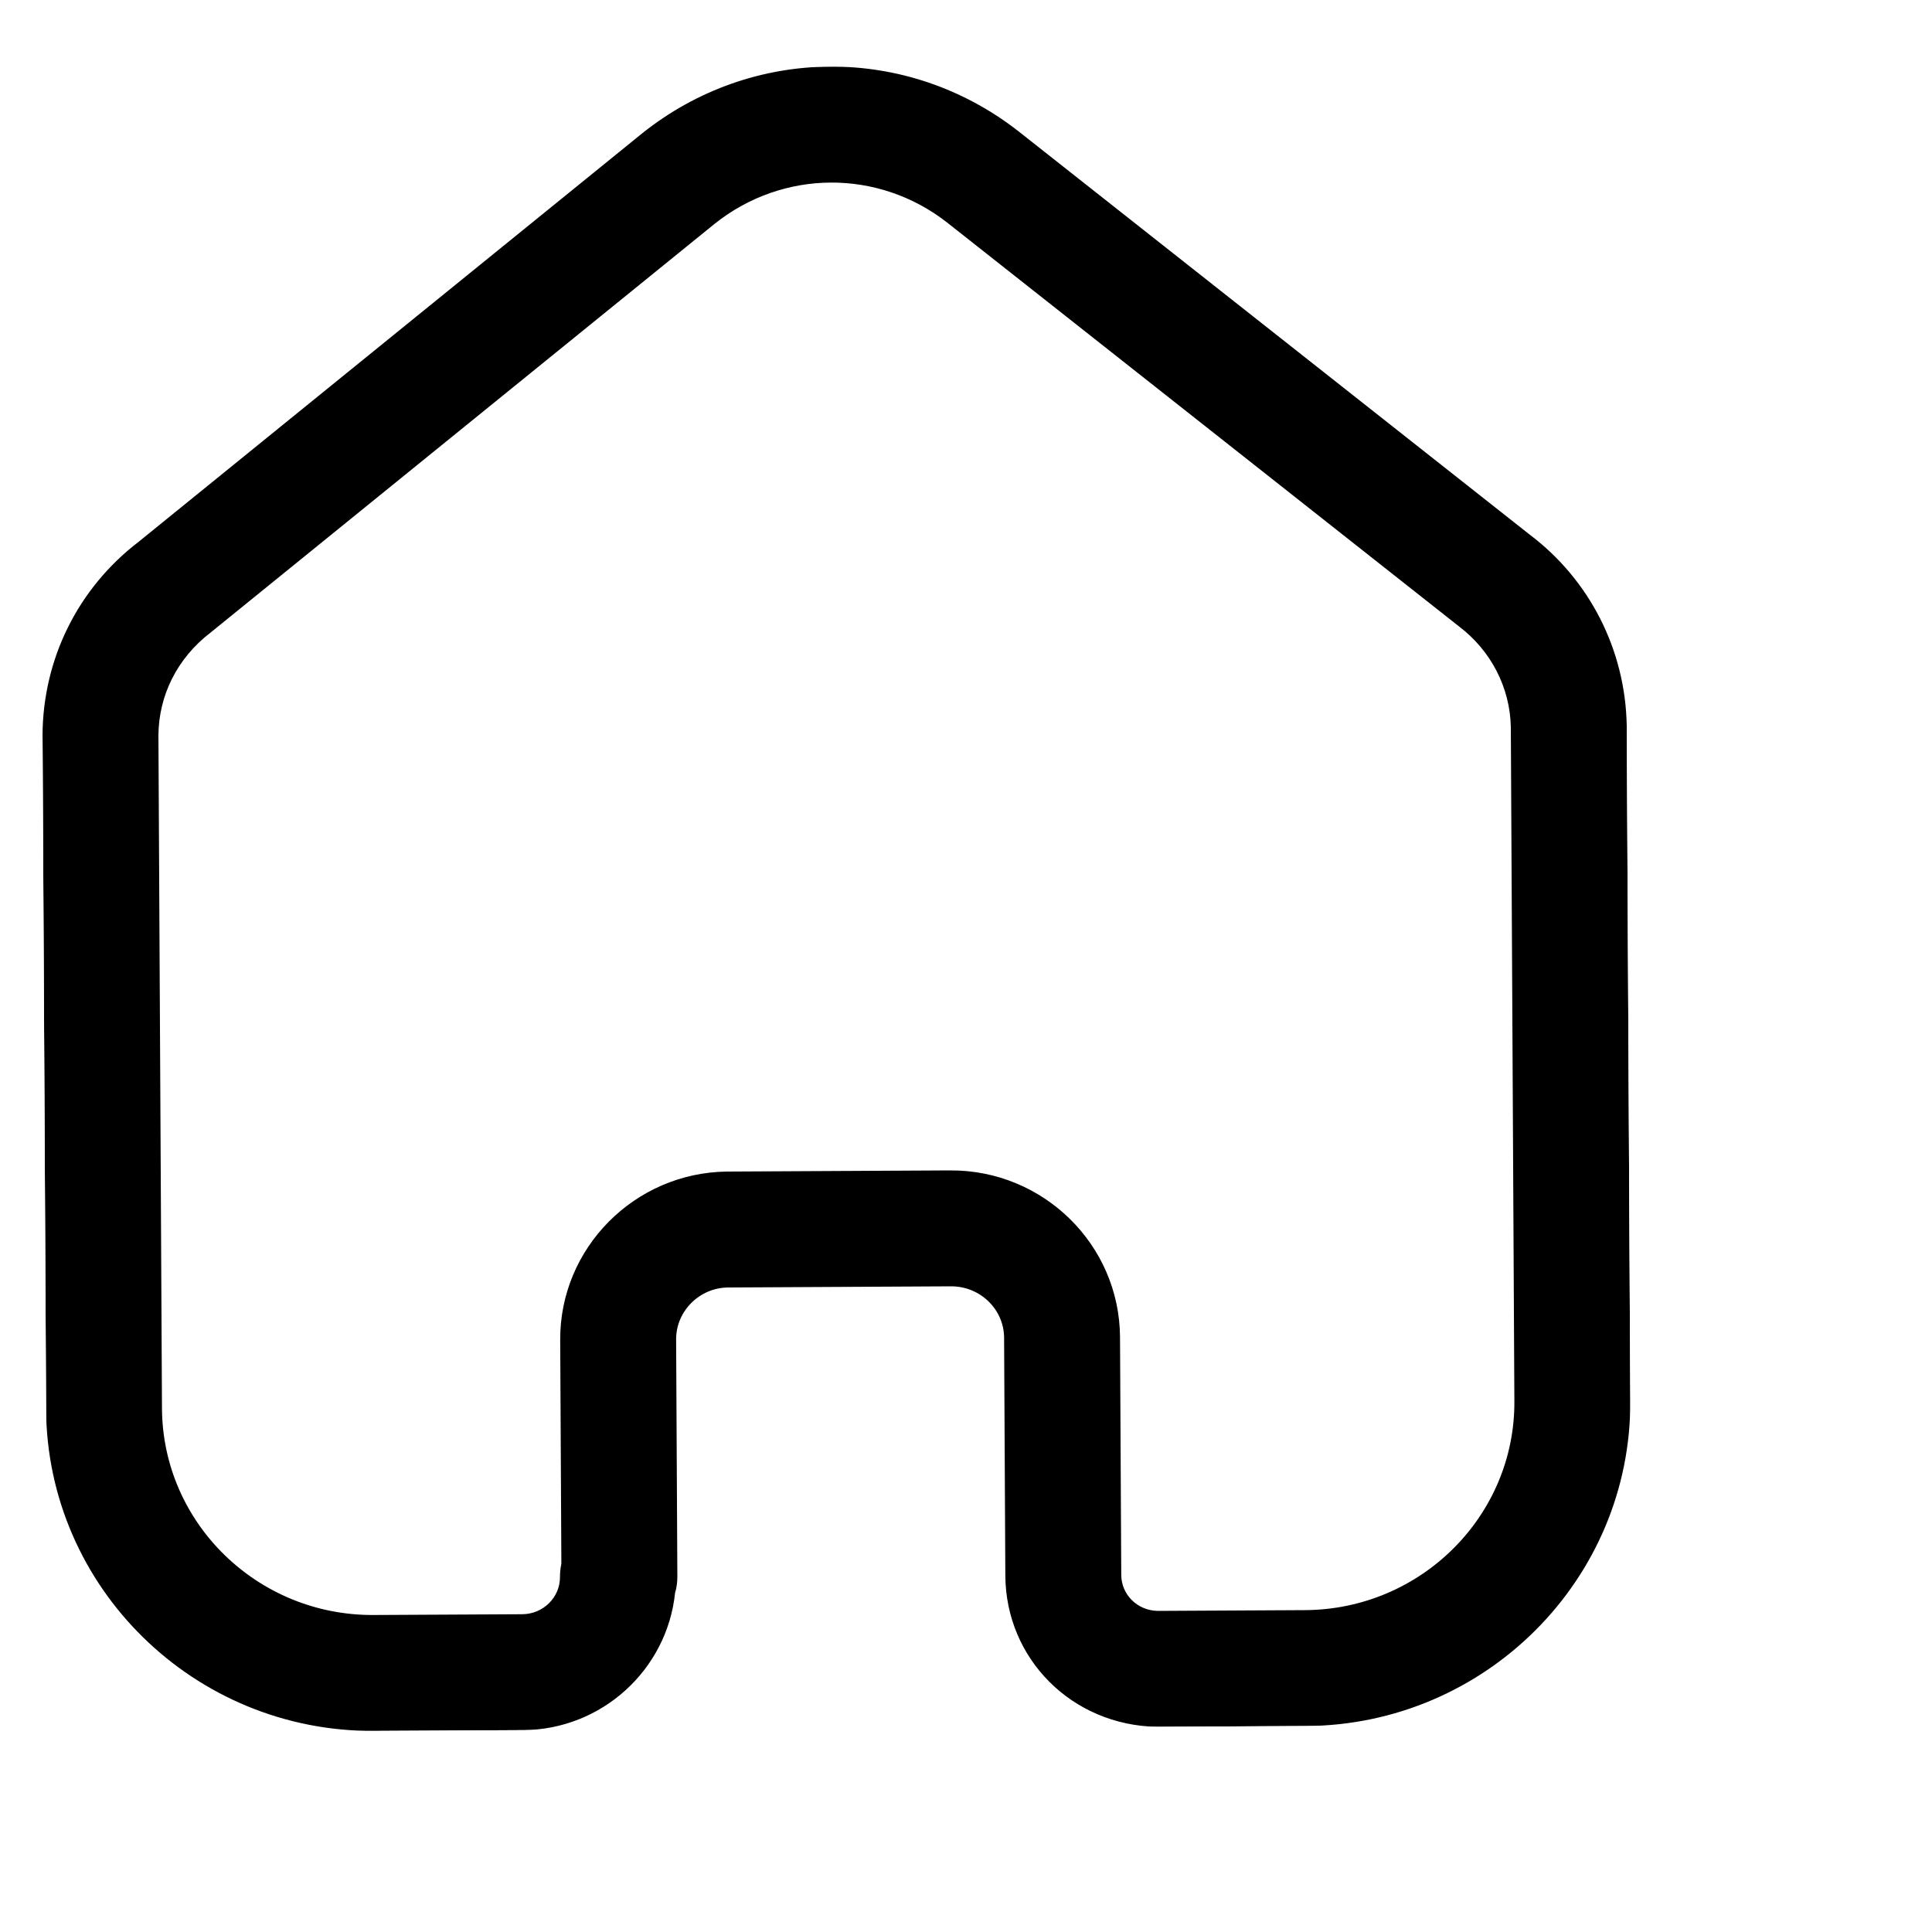
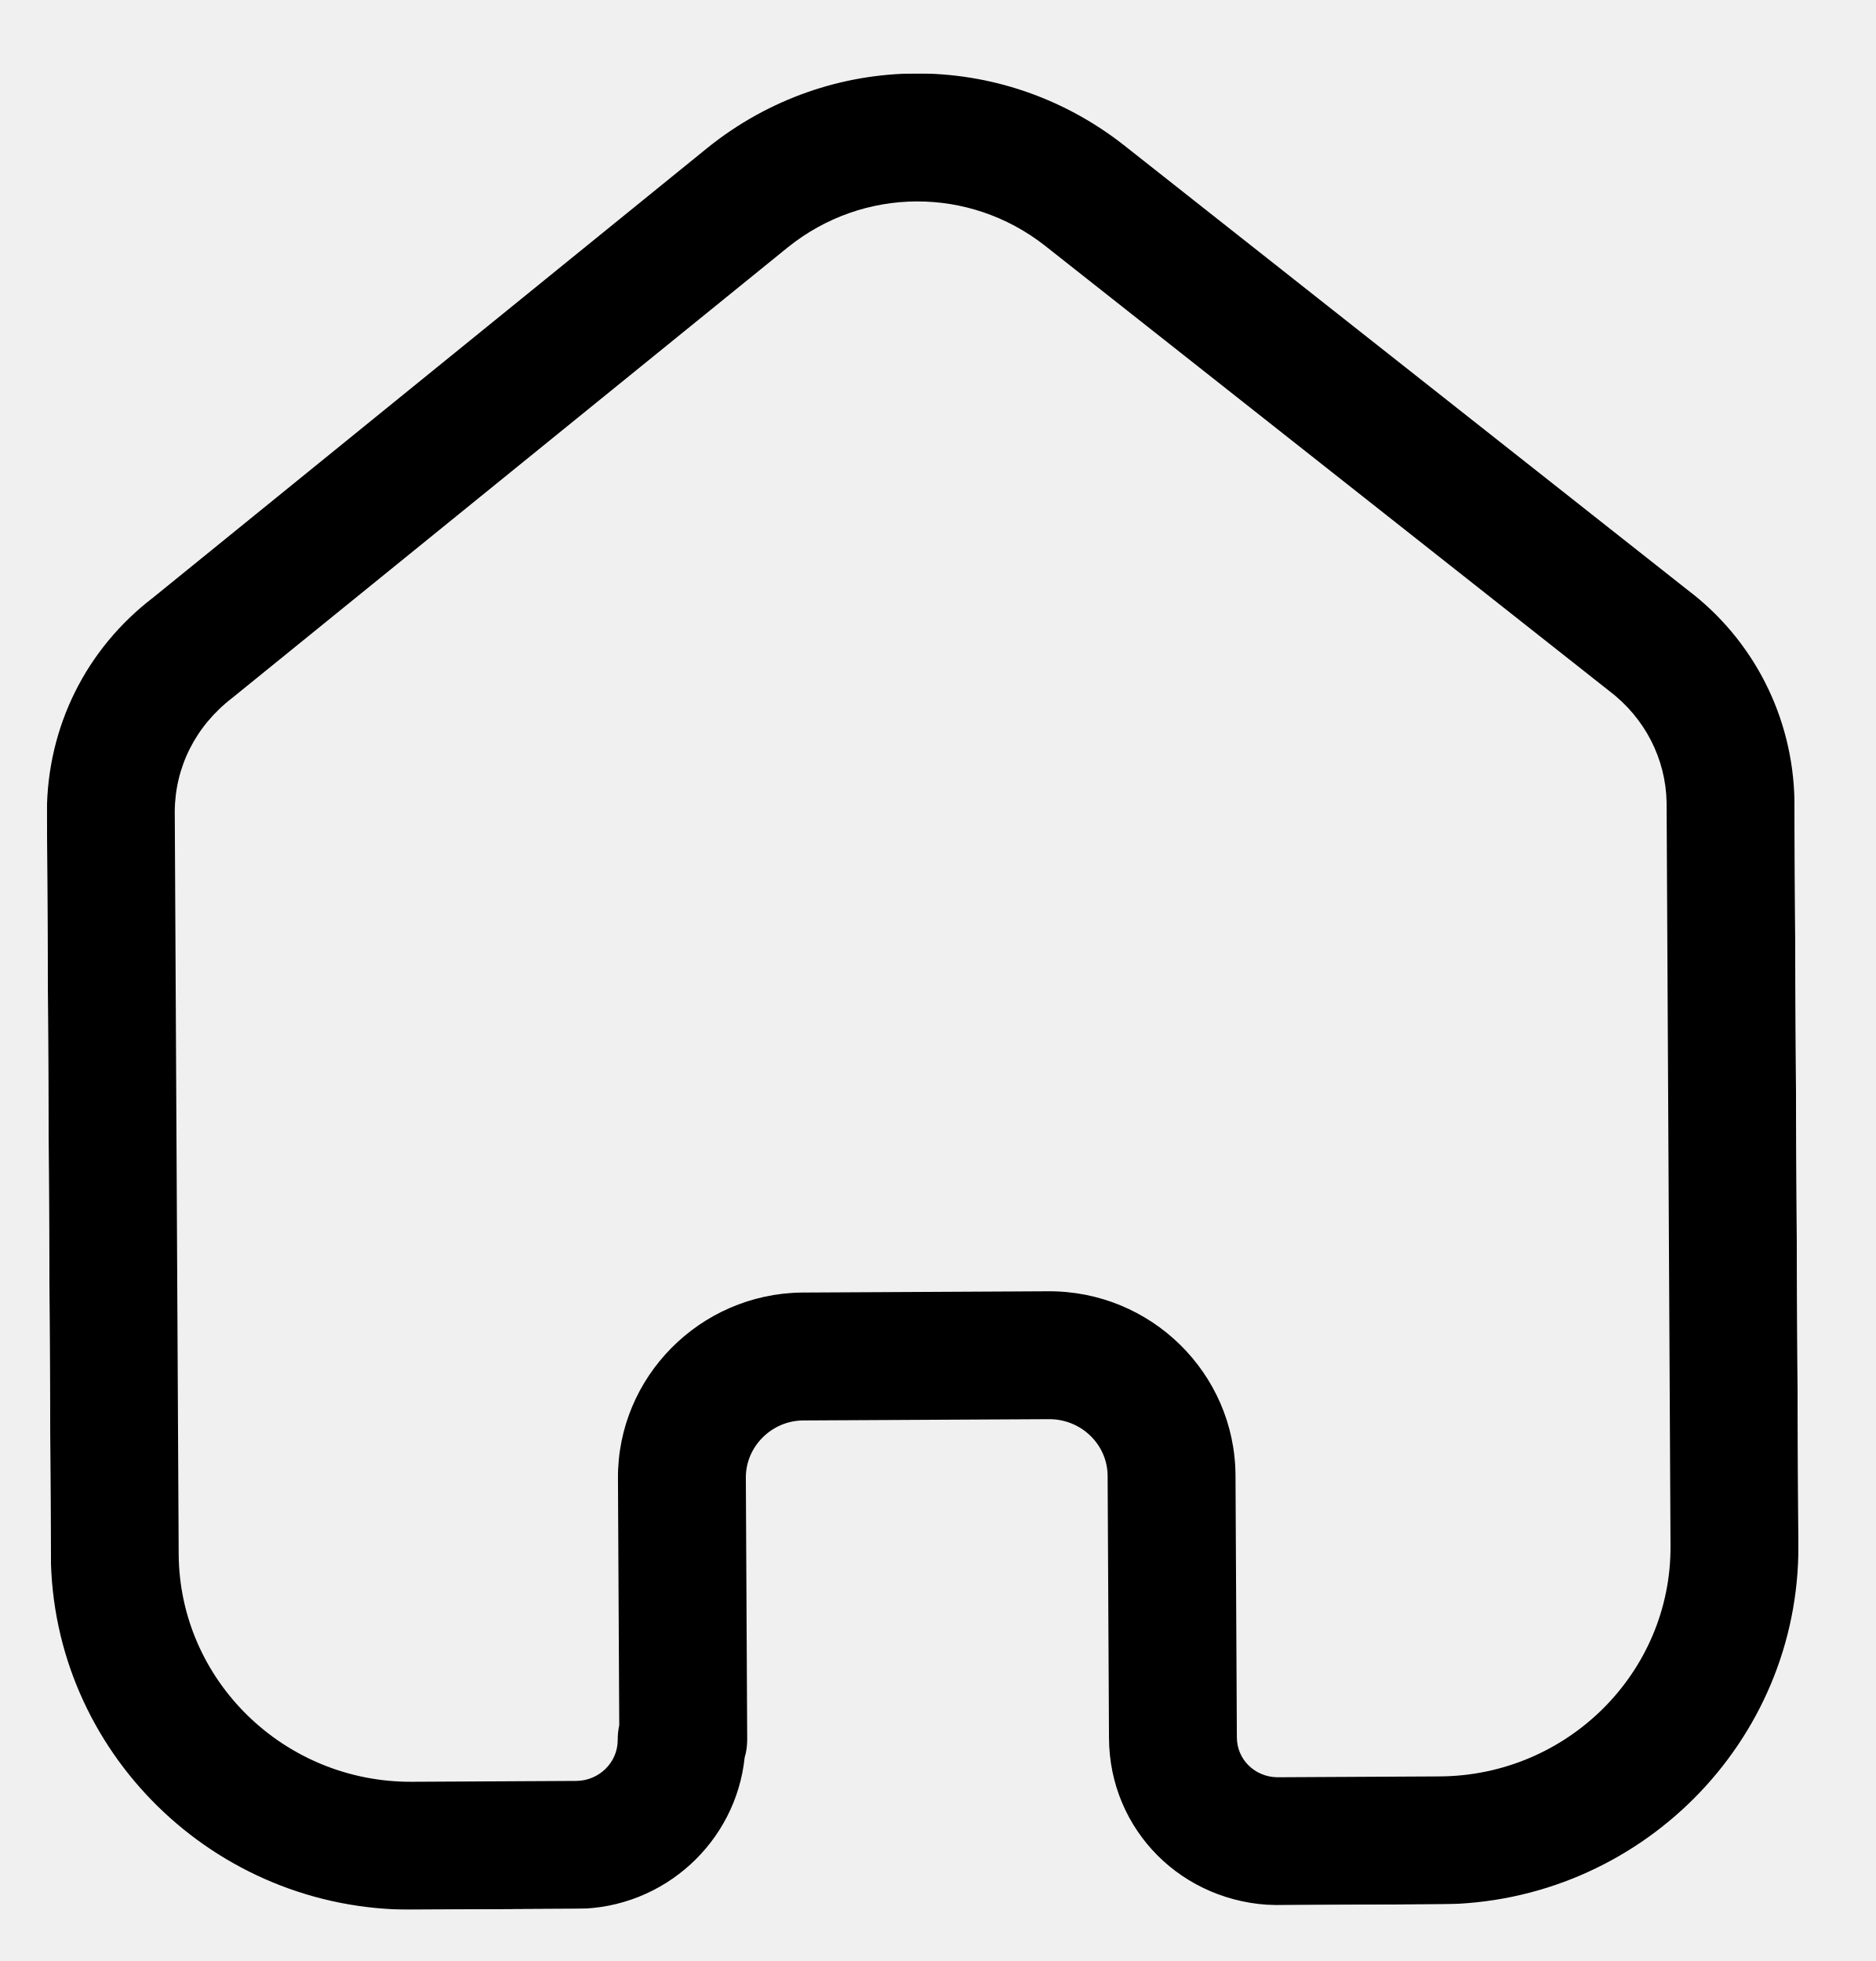
- <svg xmlns="http://www.w3.org/2000/svg" width="25" height="25" viewBox="0 0 25 25" fill="none">
-   <rect width="25" height="25" fill="#F2F2F3" />
-   <g clip-path="url(#clip0_2_4)">
-     <rect x="-131" y="-269" width="1067.22" height="720.632" rx="40" transform="rotate(-0.301821 -131 -269)" fill="white" />
-   </g>
-   <rect x="-19.329" y="-62.481" width="63" height="107" rx="4.5" transform="rotate(-0.301821 -19.3289 -62.4807)" stroke="#7C7C7C" stroke-dasharray="10 5" />
-   <mask id="mask0_2_4" style="mask-type:luminance" maskUnits="userSpaceOnUse" x="0" y="0" width="22" height="23">
+ <svg xmlns="http://www.w3.org/2000/svg" width="22" height="23" viewBox="0 0 22 23" fill="none">
+   <mask id="mask0_360_327" style="mask-type:luminance" maskUnits="userSpaceOnUse" x="0" y="0" width="22" height="23">
    <path fill-rule="evenodd" clip-rule="evenodd" d="M0.505 0.916L21.005 0.808L21.118 22.312L0.619 22.42L0.505 0.916Z" fill="white" />
  </mask>
-   <g mask="url(#mask0_2_4)">
+   <g mask="url(#mask0_360_327)">
    <path fill-rule="evenodd" clip-rule="evenodd" d="M12.297 15.145C13.501 15.139 14.486 16.106 14.493 17.302L14.509 20.378C14.51 20.635 14.717 20.84 14.981 20.845L16.887 20.835C18.389 20.827 19.604 19.614 19.596 18.133L19.55 9.409C19.54 8.899 19.295 8.42 18.876 8.103L12.256 2.88C11.367 2.184 10.129 2.19 9.245 2.898L2.724 8.186C2.293 8.517 2.053 8.999 2.05 9.518L2.096 18.225C2.104 19.707 3.331 20.906 4.833 20.898L6.757 20.888C7.028 20.887 7.247 20.671 7.246 20.407C7.246 20.349 7.252 20.291 7.264 20.235L7.249 17.34C7.242 16.151 8.211 15.174 9.406 15.16L12.297 15.145ZM16.895 22.335L14.971 22.345C13.869 22.325 13.014 21.464 13.009 20.386L12.993 17.31C12.991 16.941 12.682 16.643 12.305 16.645L9.419 16.66C9.05 16.664 8.747 16.967 8.749 17.333L8.765 20.398C8.765 20.474 8.756 20.546 8.735 20.614C8.632 21.604 7.79 22.383 6.765 22.388L4.841 22.398C2.512 22.41 0.609 20.541 0.596 18.233L0.55 9.519C0.555 8.525 1.008 7.612 1.796 7.009L8.304 1.73C9.736 0.582 11.742 0.572 13.183 1.702L19.793 6.917C20.569 7.502 21.032 8.408 21.05 9.39L21.096 18.125C21.108 20.433 19.224 22.323 16.895 22.335Z" fill="black" />
  </g>
-   <defs>
-     <clipPath id="clip0_2_4">
-       <rect x="-131" y="-269" width="1067.22" height="720.632" rx="40" transform="rotate(-0.301821 -131 -269)" fill="white" />
-     </clipPath>
-   </defs>
</svg>
